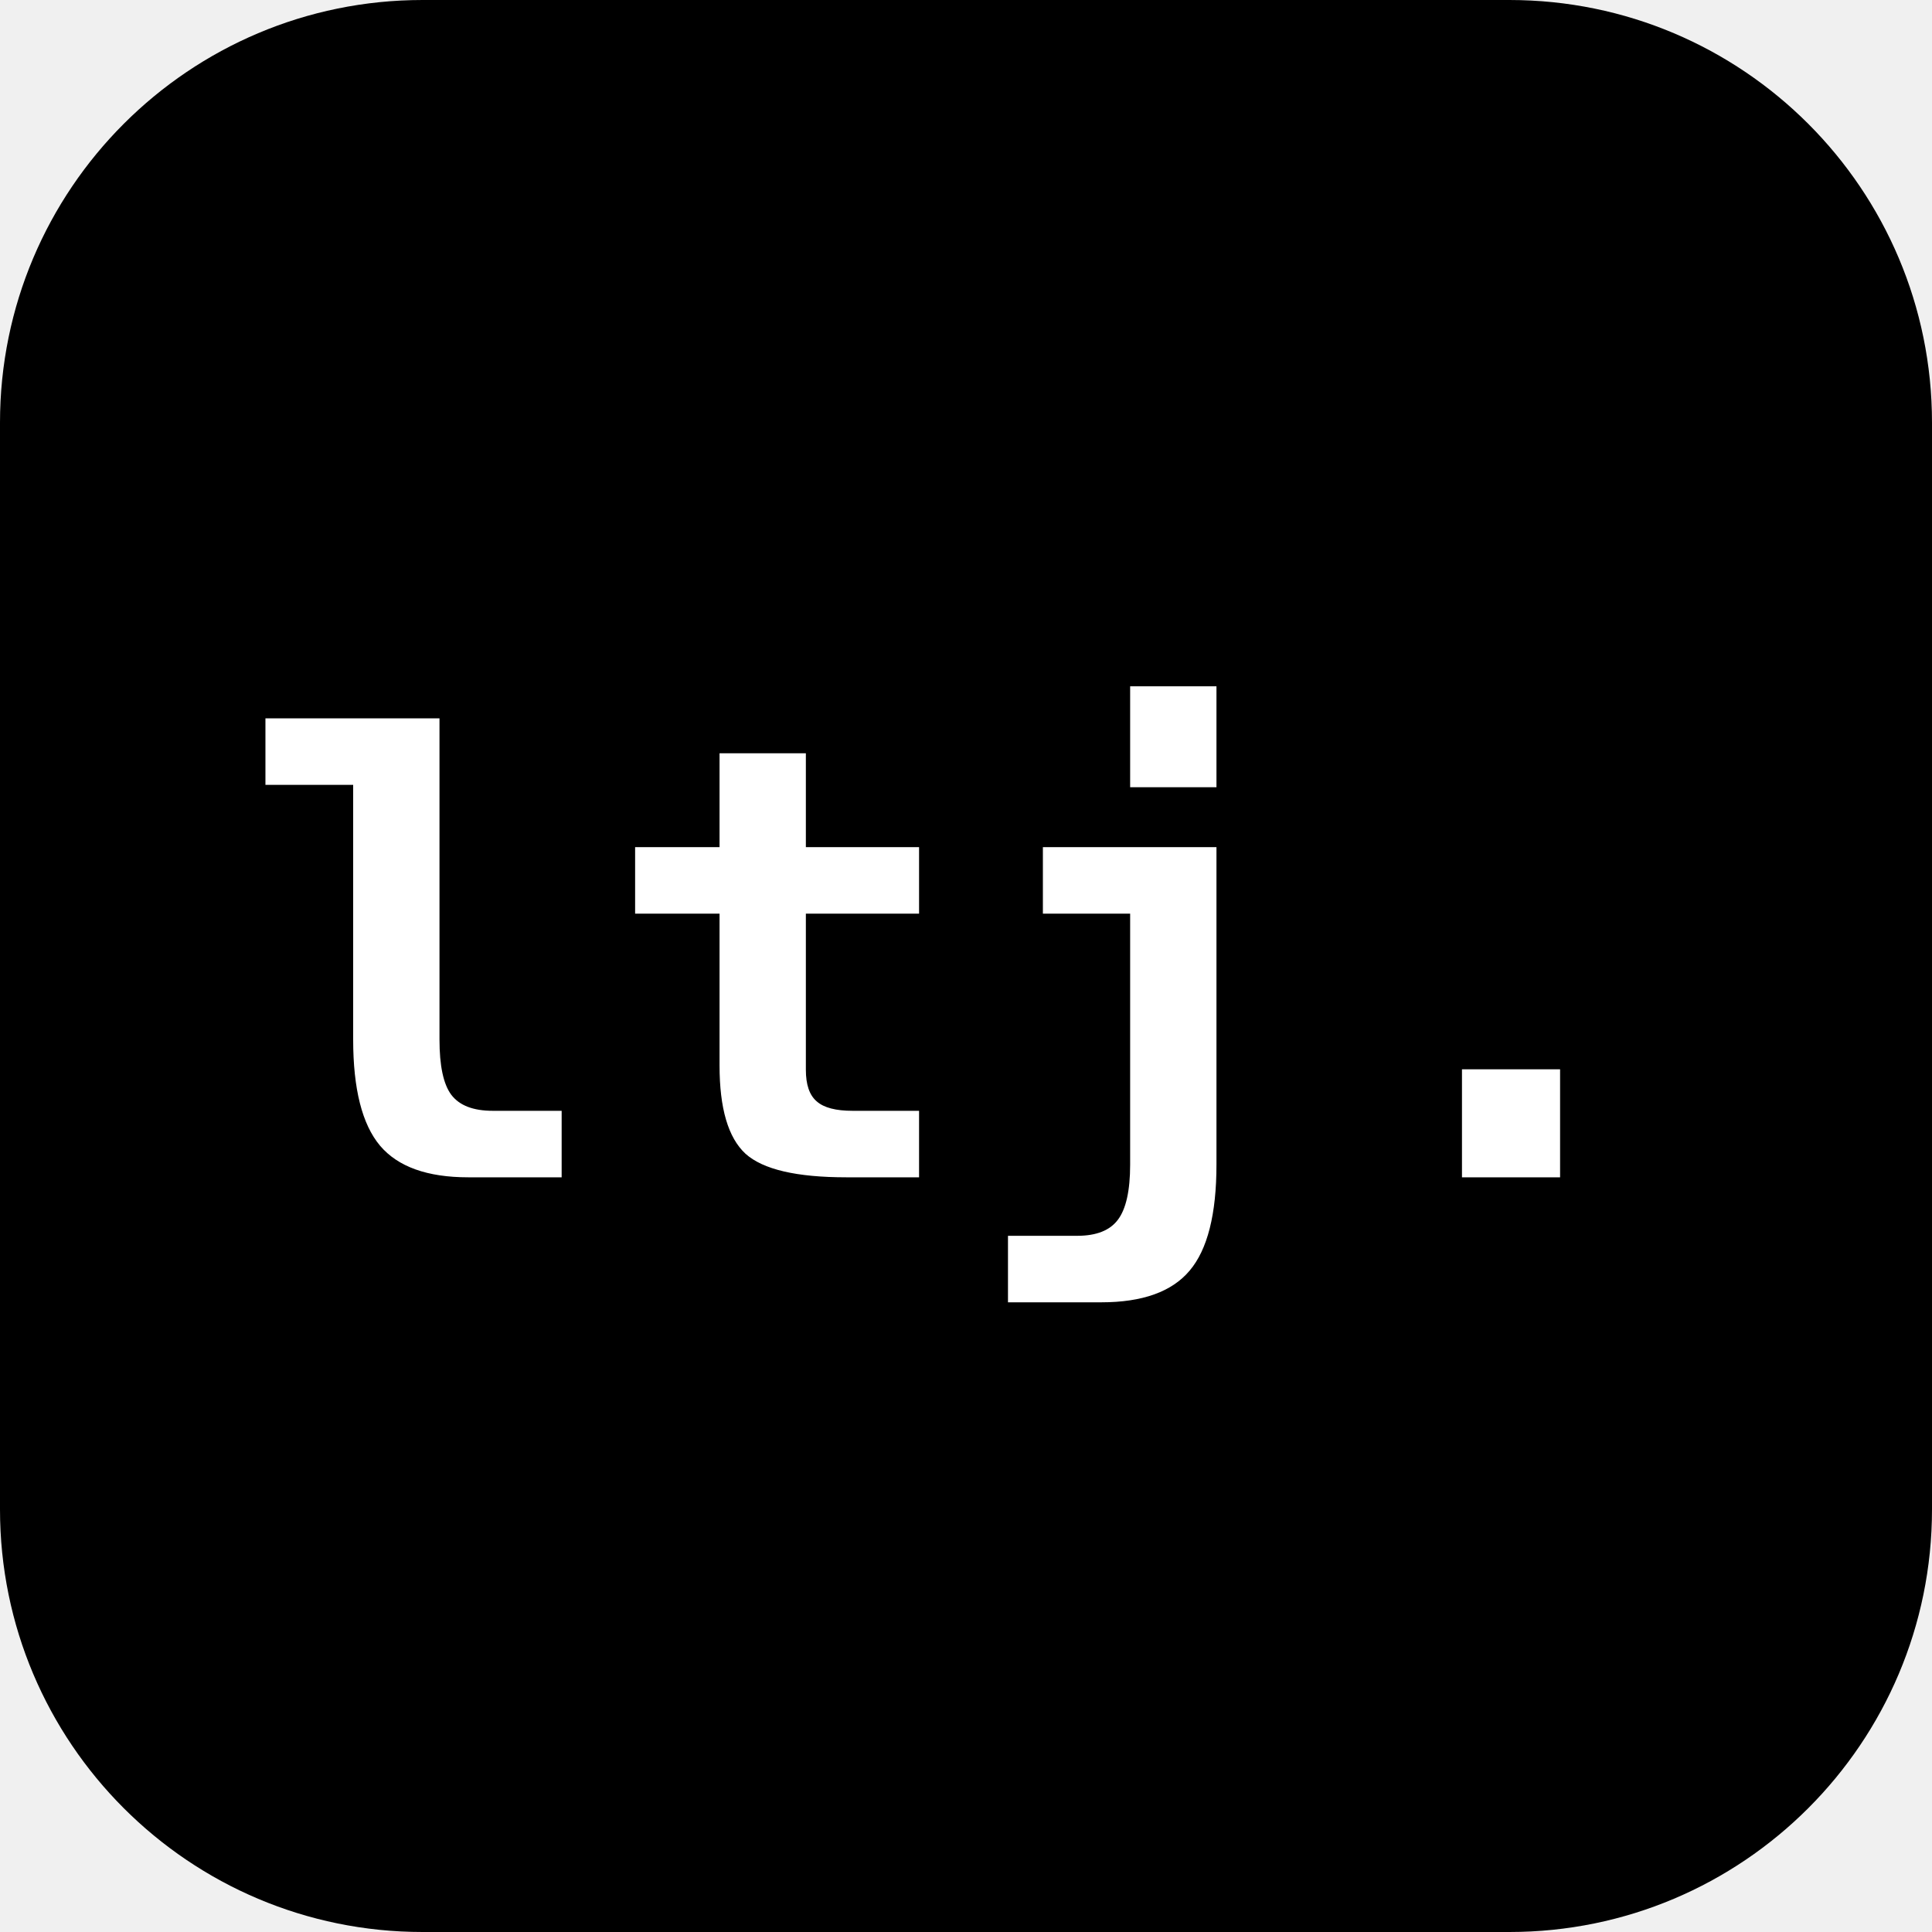
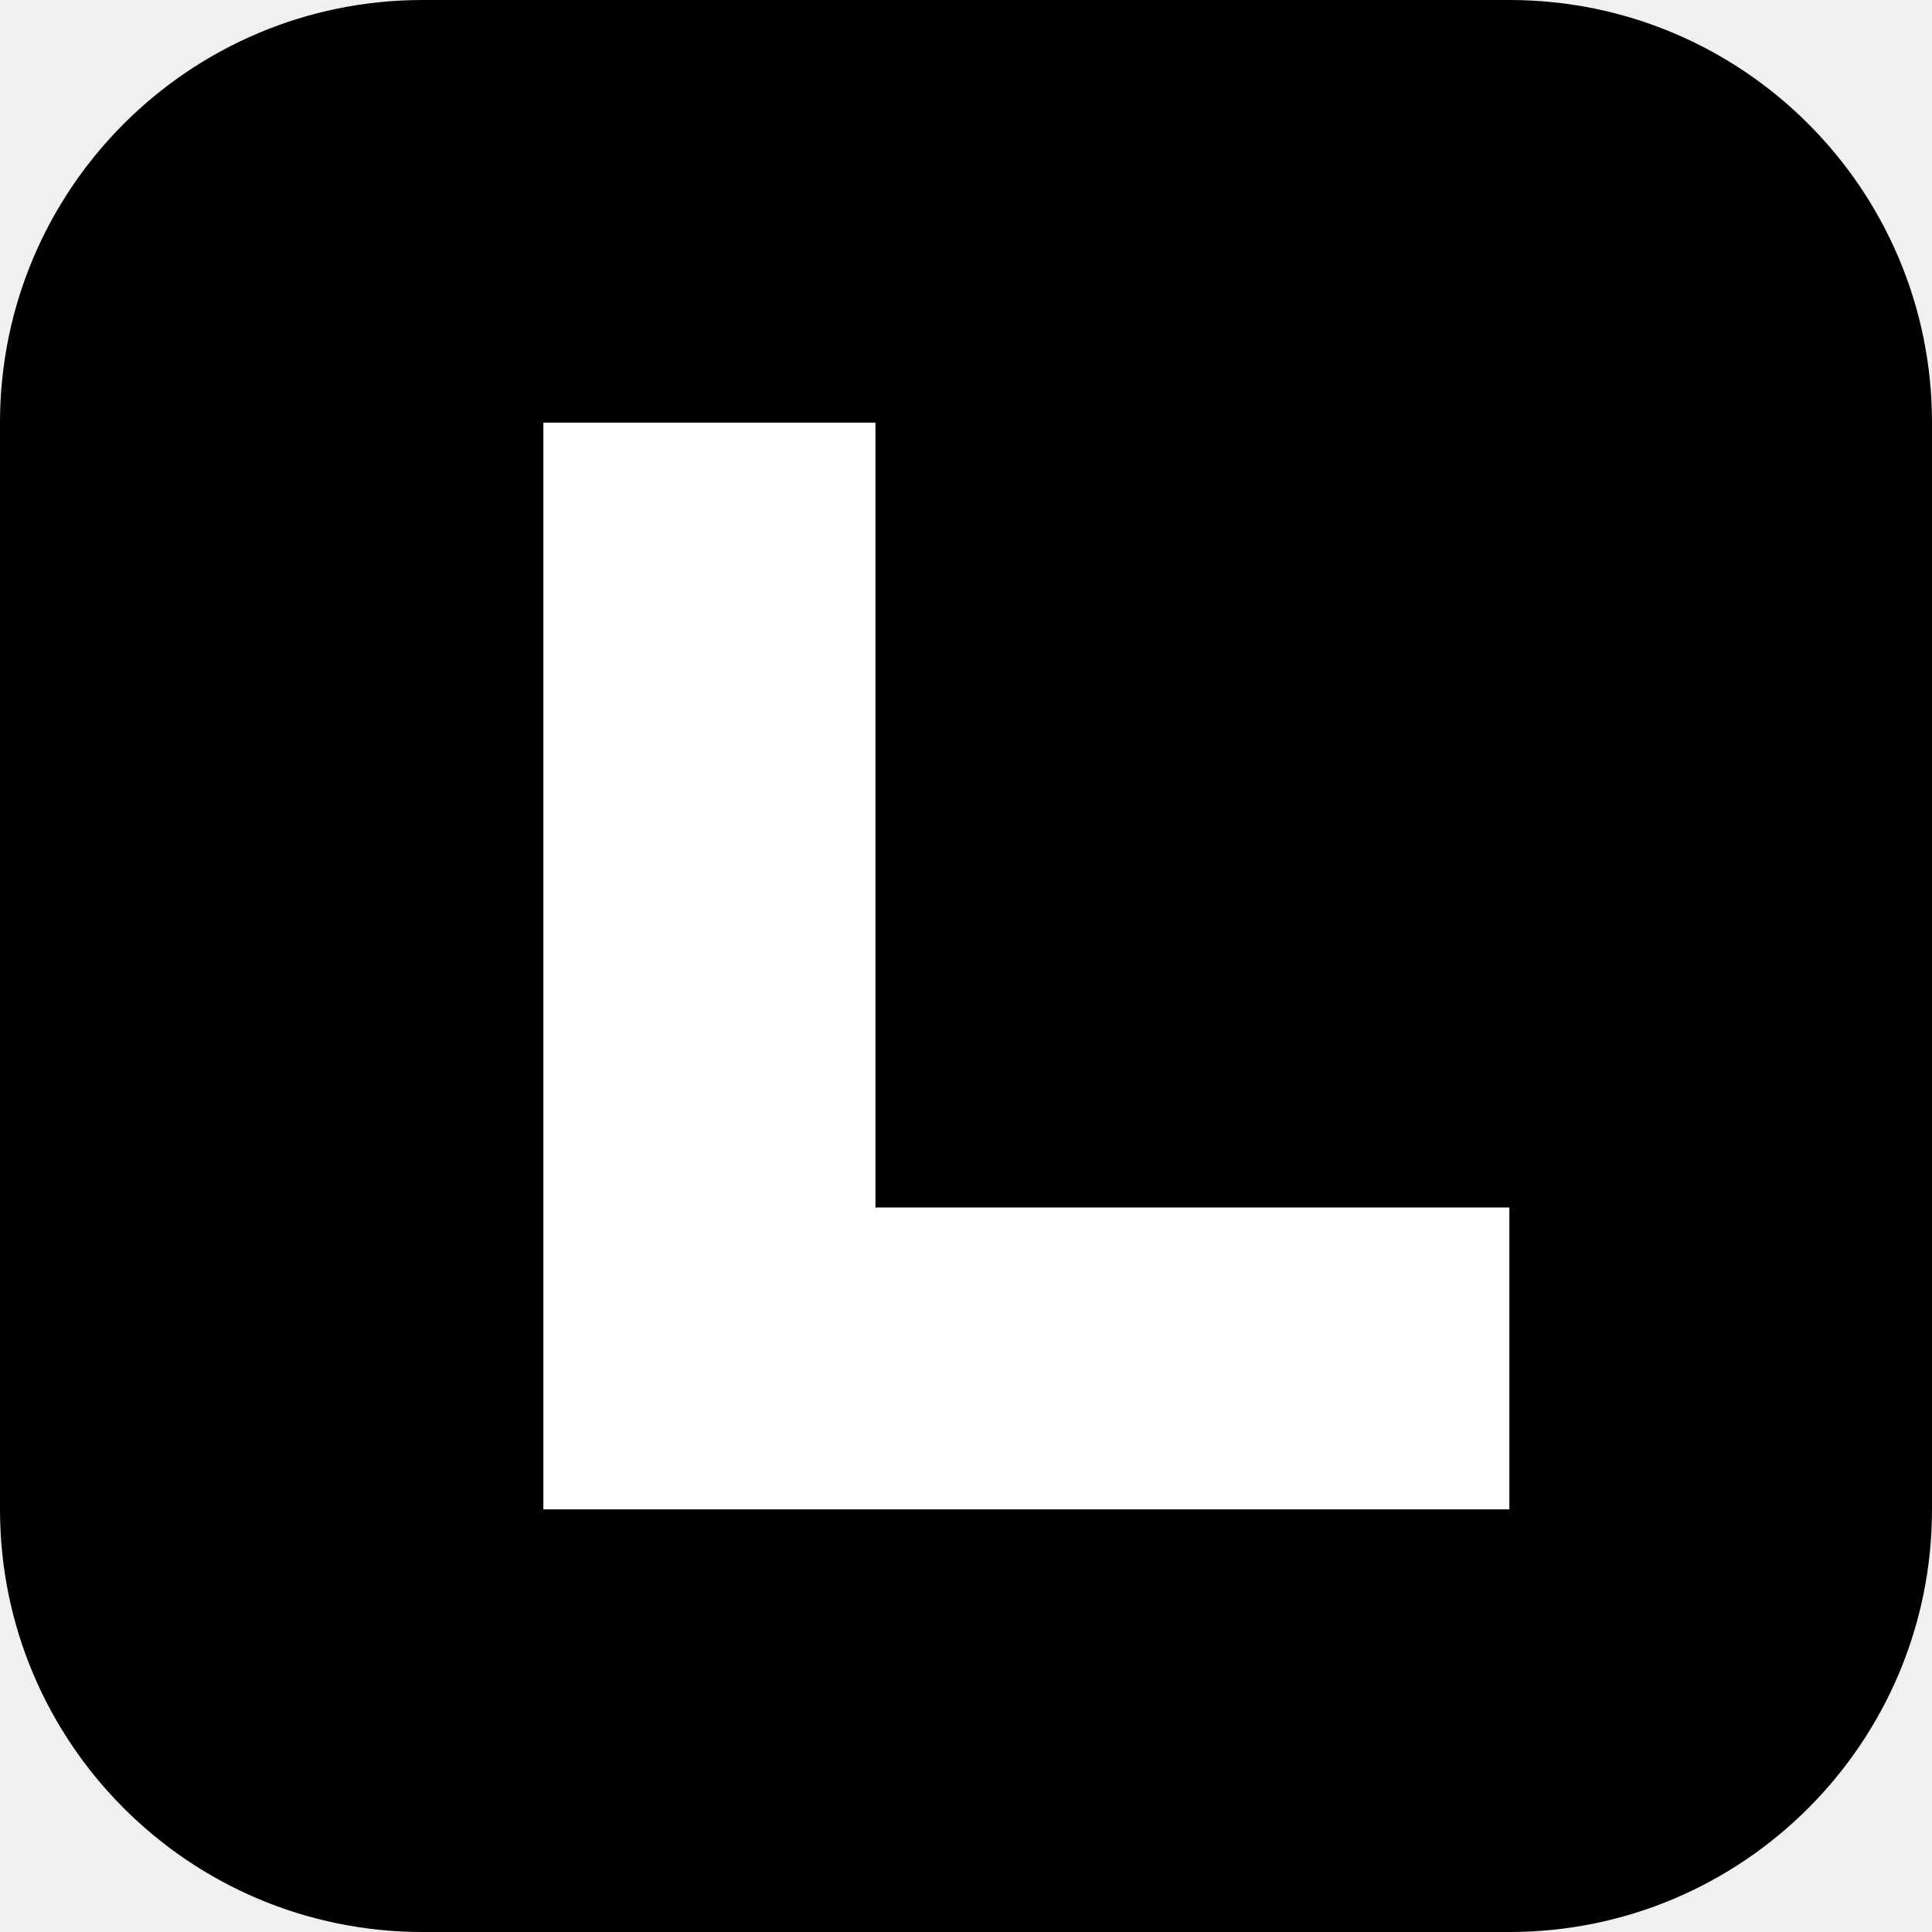
<svg xmlns="http://www.w3.org/2000/svg" viewBox="0 0 64 64" role="img" aria-label="ltj-production">
  <rect width="64" height="64" rx="14" fill="#000000" />
-   <text x="32" y="39" fill="#ffffff" font-family="monospace" font-size="20" font-weight="700" text-anchor="middle">ltj.</text>
+   <path d="M18 14h11v26h21v10H18z" fill="#ffffff" />
</svg>
